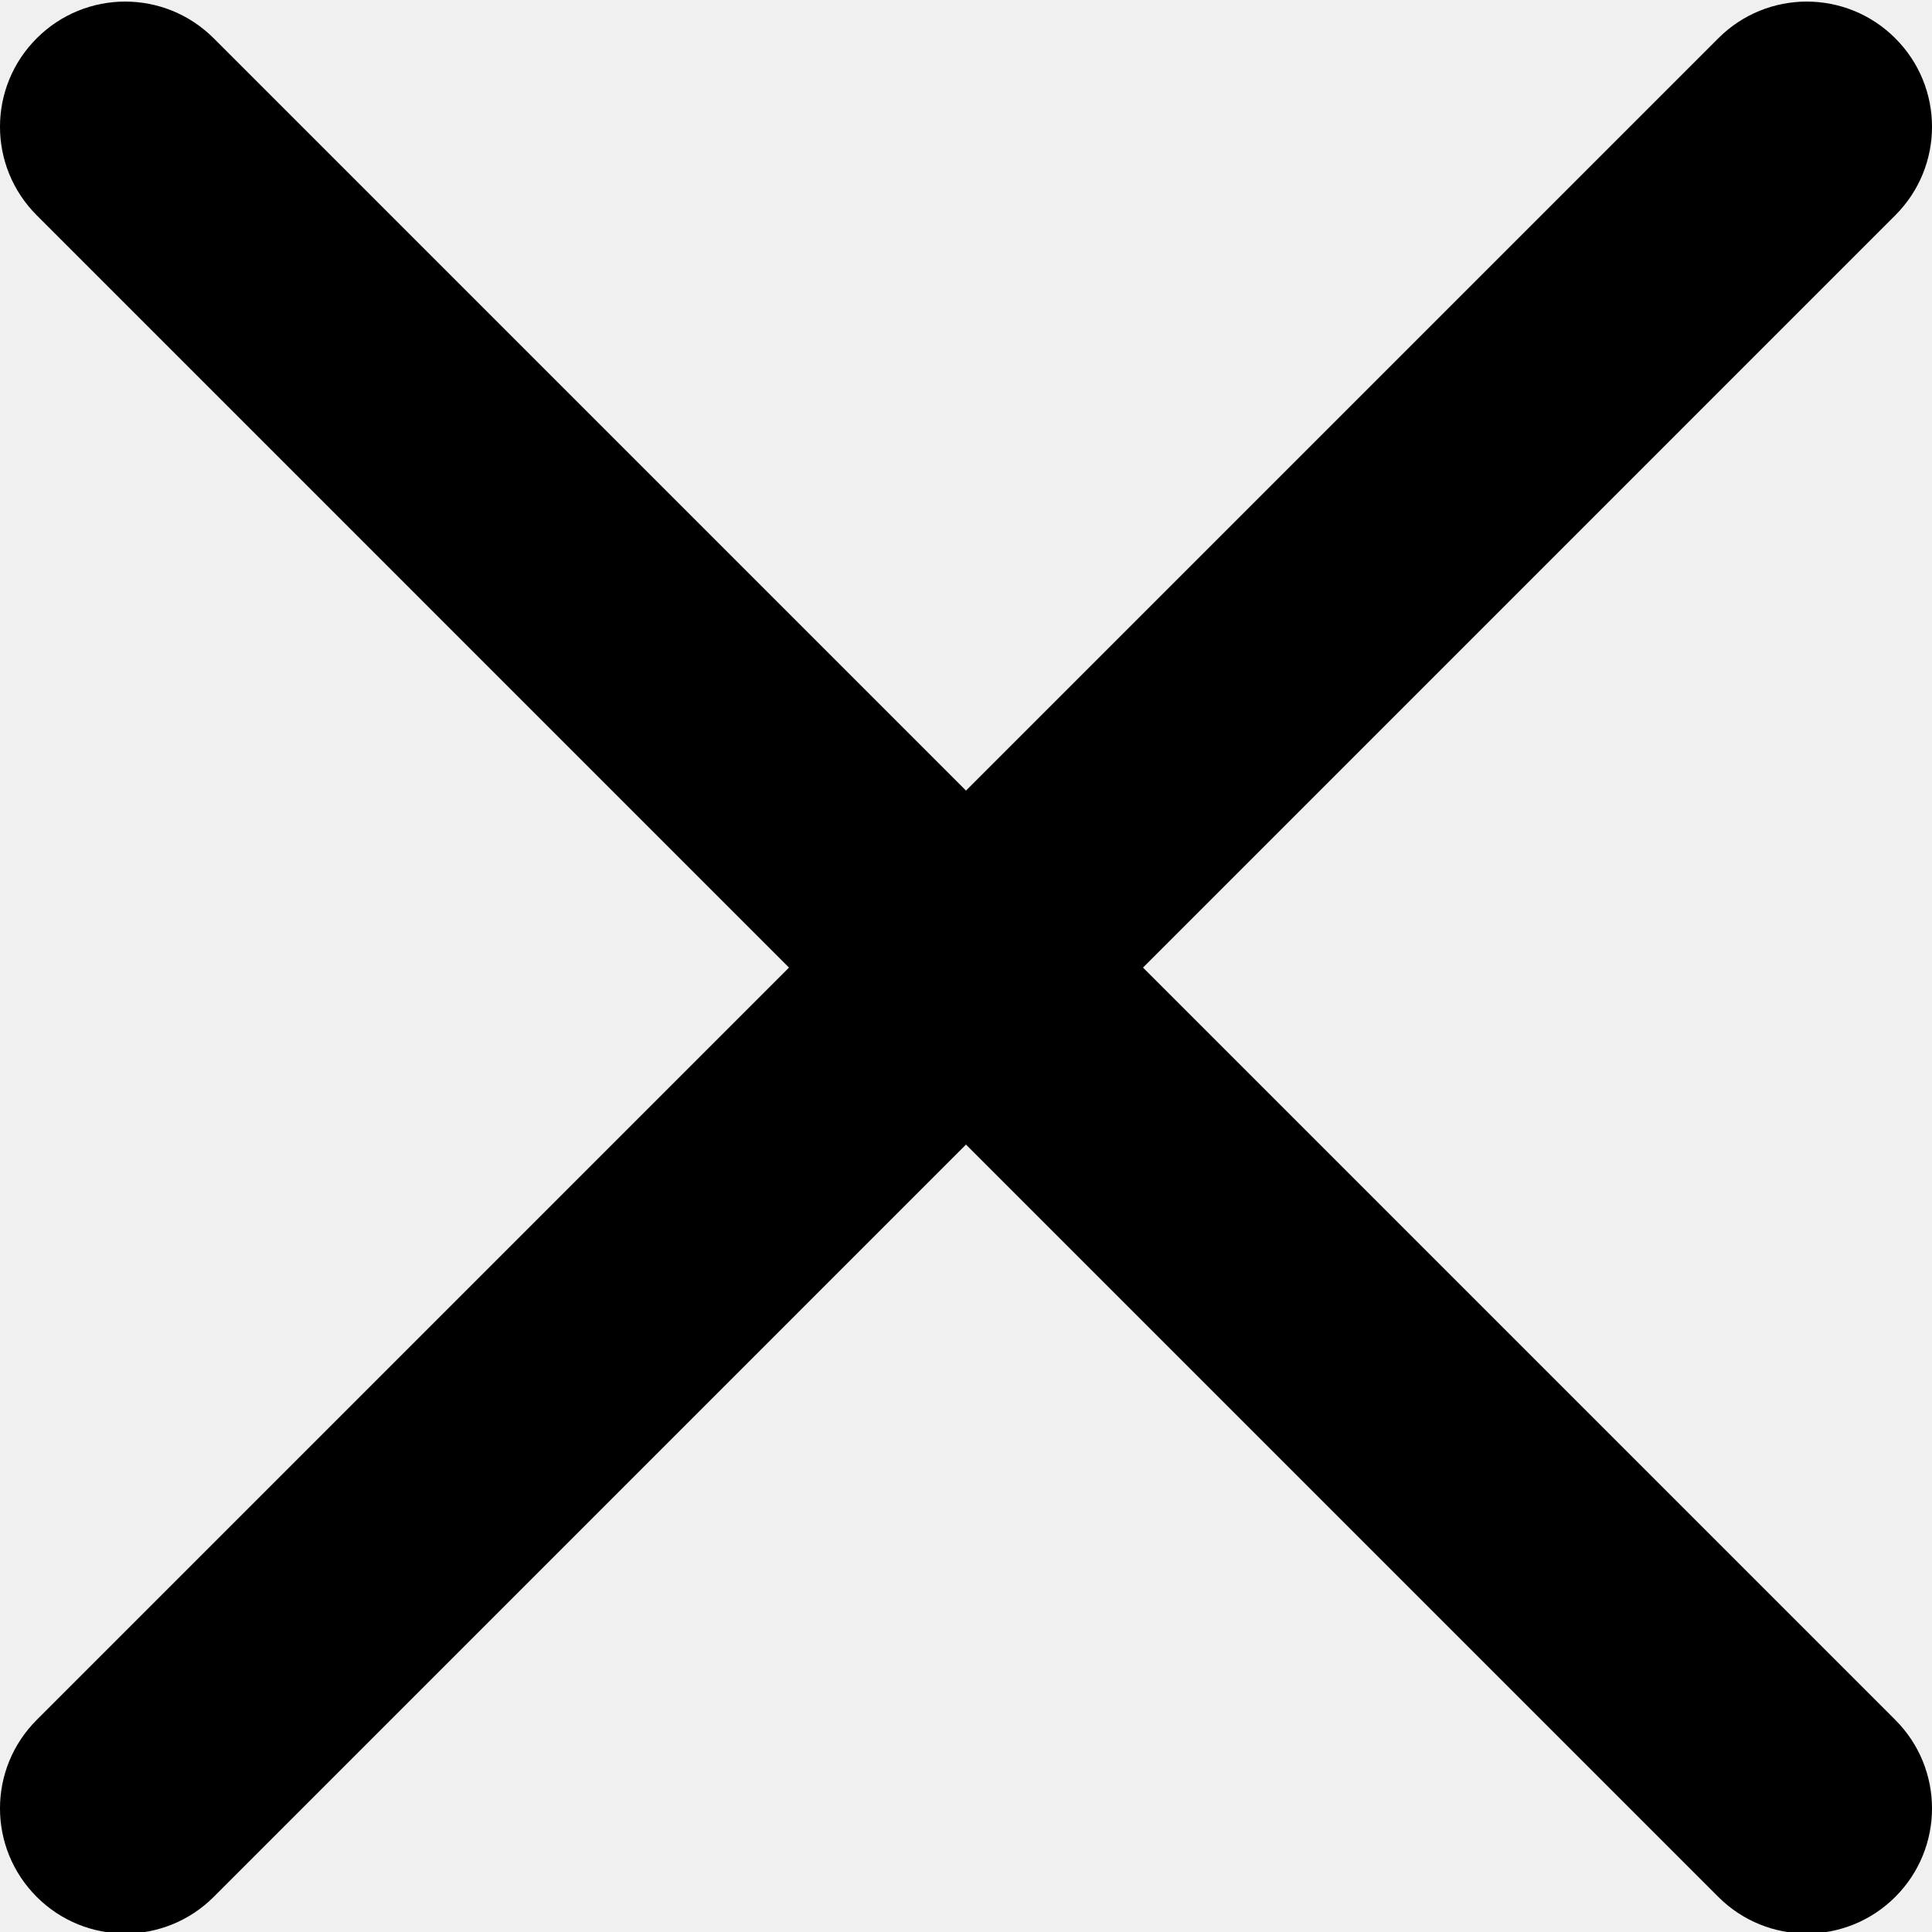
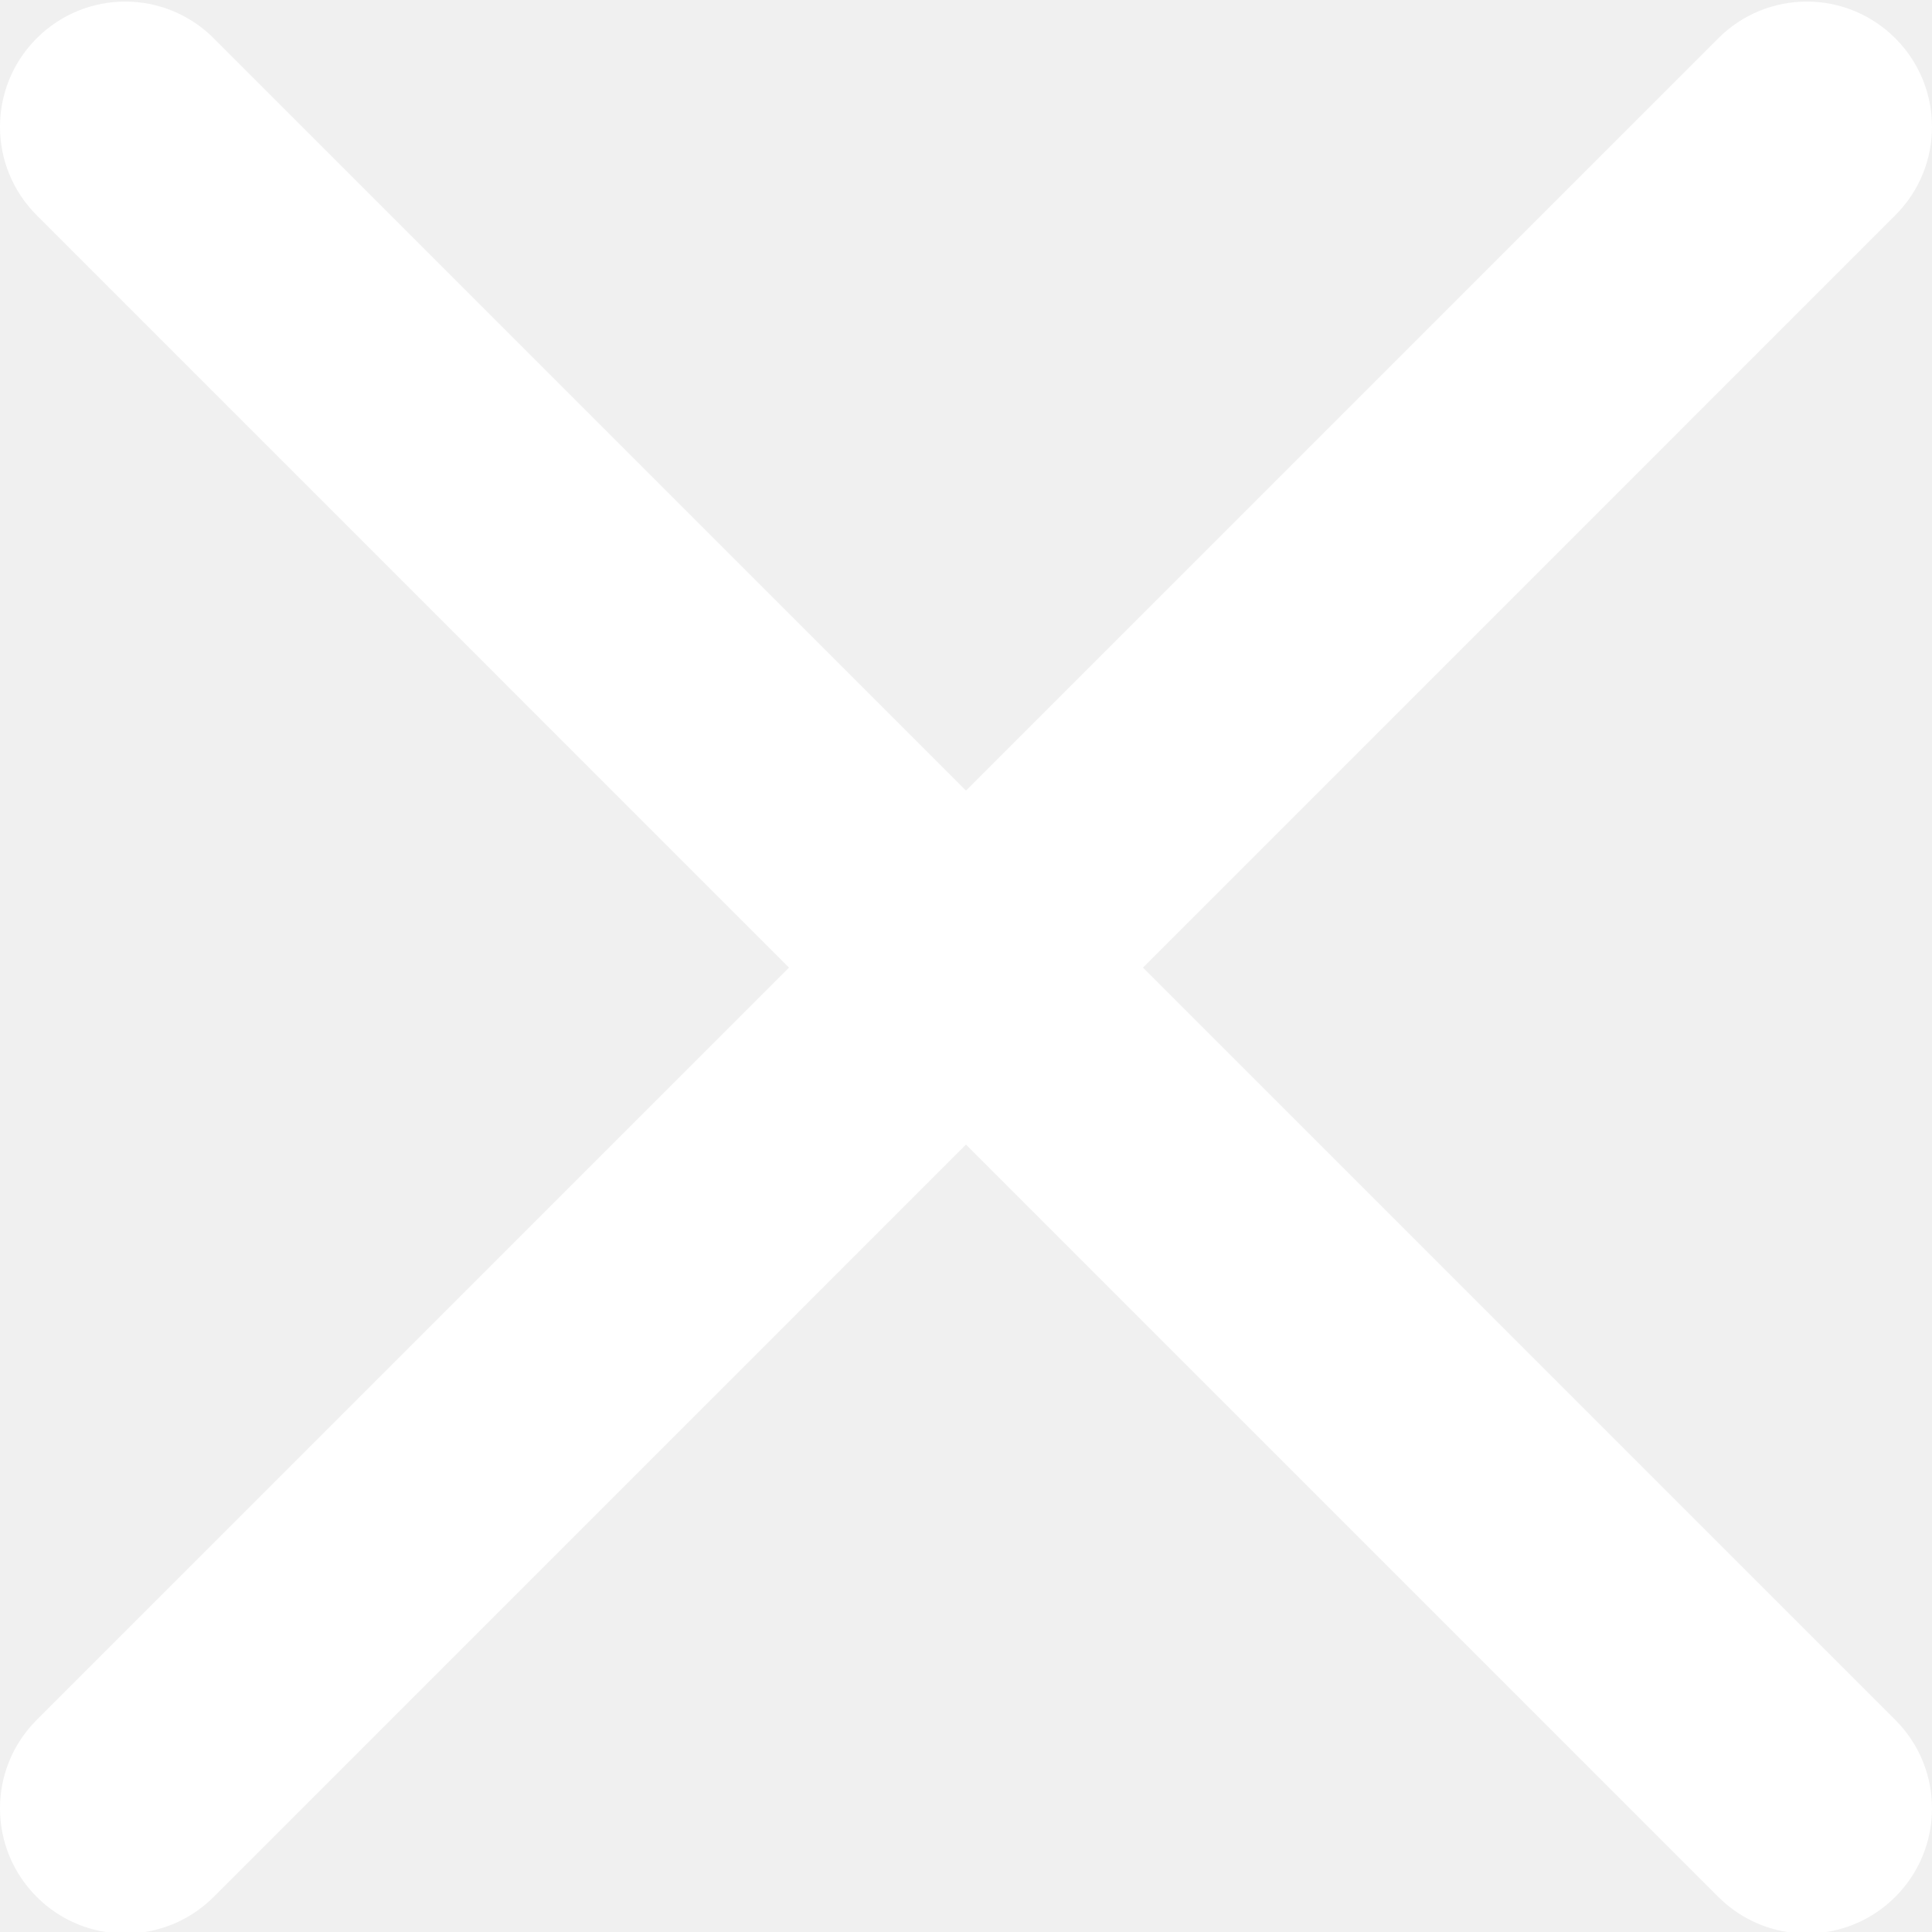
<svg xmlns="http://www.w3.org/2000/svg" height="329pt" viewBox="0 0 329.269 329" width="329pt">
-   <path d="m194.801 164.77 128.211-128.215c8.344-8.34 8.344-21.824 0-30.164-8.34-8.34-21.824-8.34-30.164 0l-128.215 128.215-128.211-128.215c-8.344-8.34-21.824-8.34-30.164 0-8.344 8.34-8.344 21.824 0 30.164l128.211 128.215-128.211 128.215c-8.344 8.34-8.344 21.824 0 30.164 4.156 4.16 9.621 6.25 15.082 6.25 5.461 0 10.922-2.09 15.082-6.25l128.211-128.215 128.215 128.215c4.16 4.16 9.621 6.25 15.082 6.25 5.461 0 10.922-2.09 15.082-6.25 8.344-8.34 8.344-21.824 0-30.164zm0 0" />
+   <path style="fill:#ffffff;" d="m194.801 164.77 128.211-128.215c8.344-8.34 8.344-21.824 0-30.164-8.34-8.34-21.824-8.34-30.164 0l-128.215 128.215-128.211-128.215c-8.344-8.34-21.824-8.34-30.164 0-8.344 8.34-8.344 21.824 0 30.164l128.211 128.215-128.211 128.215c-8.344 8.34-8.344 21.824 0 30.164 4.156 4.16 9.621 6.25 15.082 6.25 5.461 0 10.922-2.09 15.082-6.25l128.211-128.215 128.215 128.215c4.16 4.16 9.621 6.25 15.082 6.25 5.461 0 10.922-2.09 15.082-6.25 8.344-8.34 8.344-21.824 0-30.164zm0 0" />
</svg>
